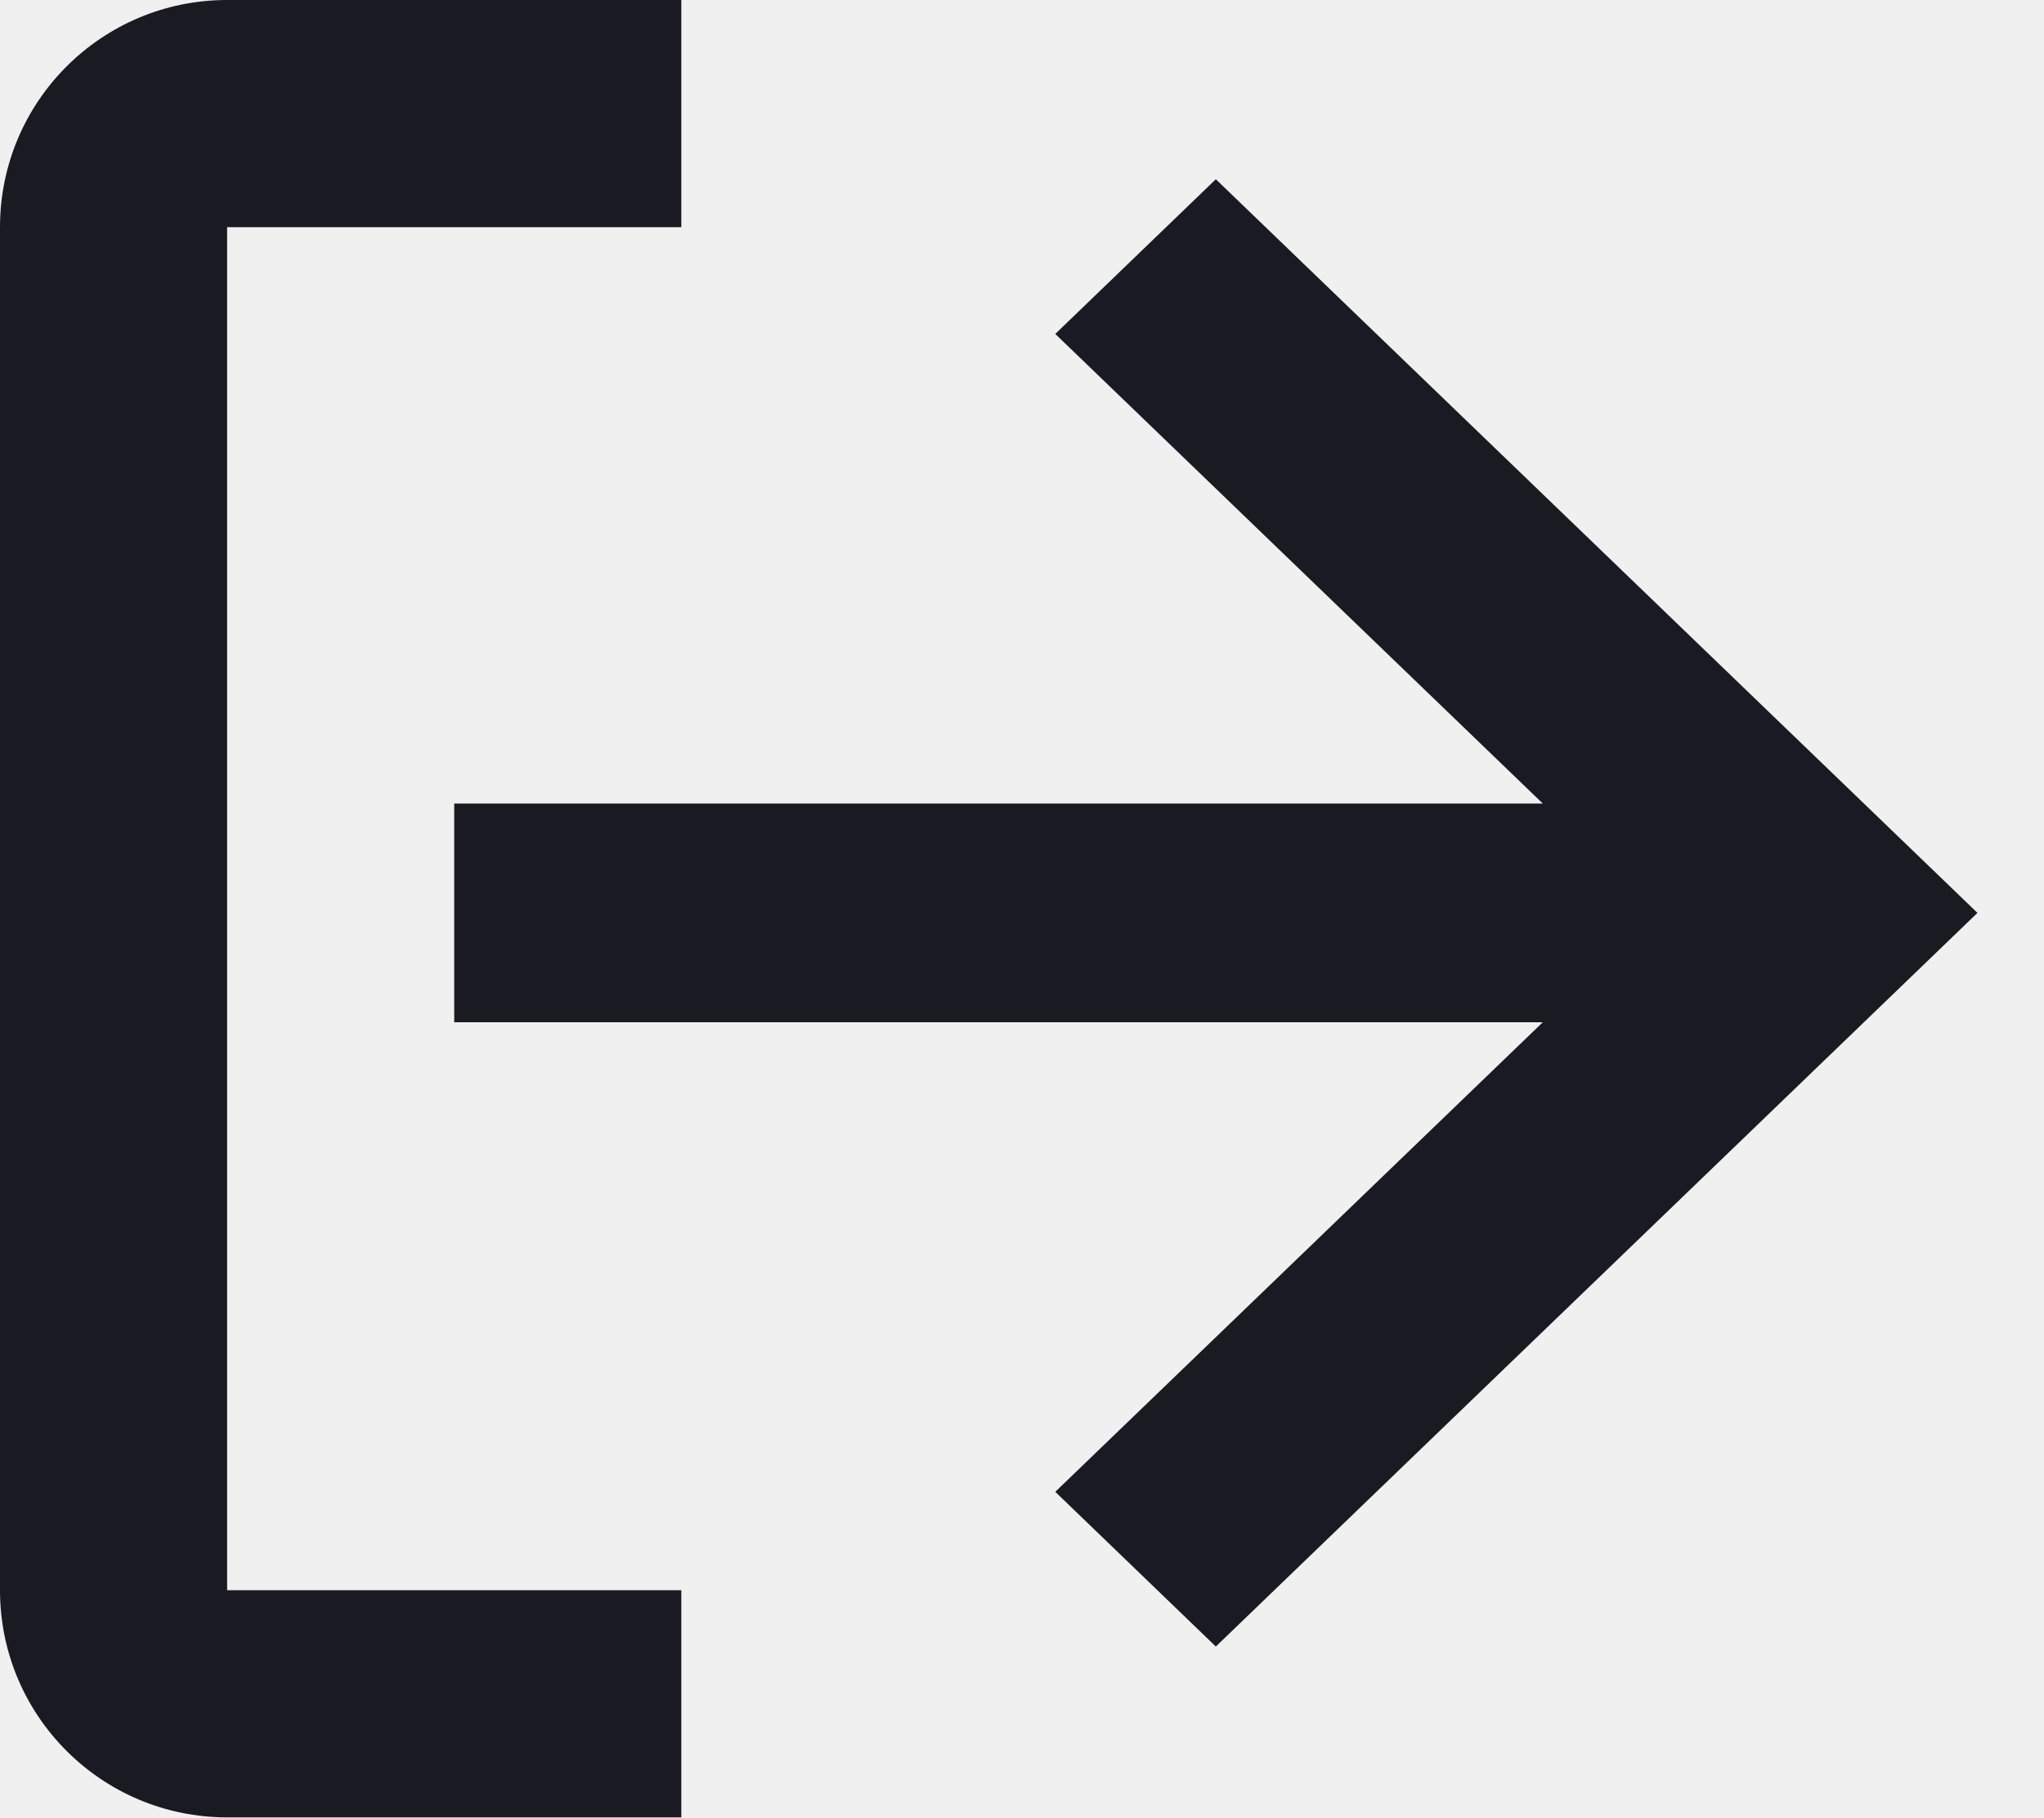
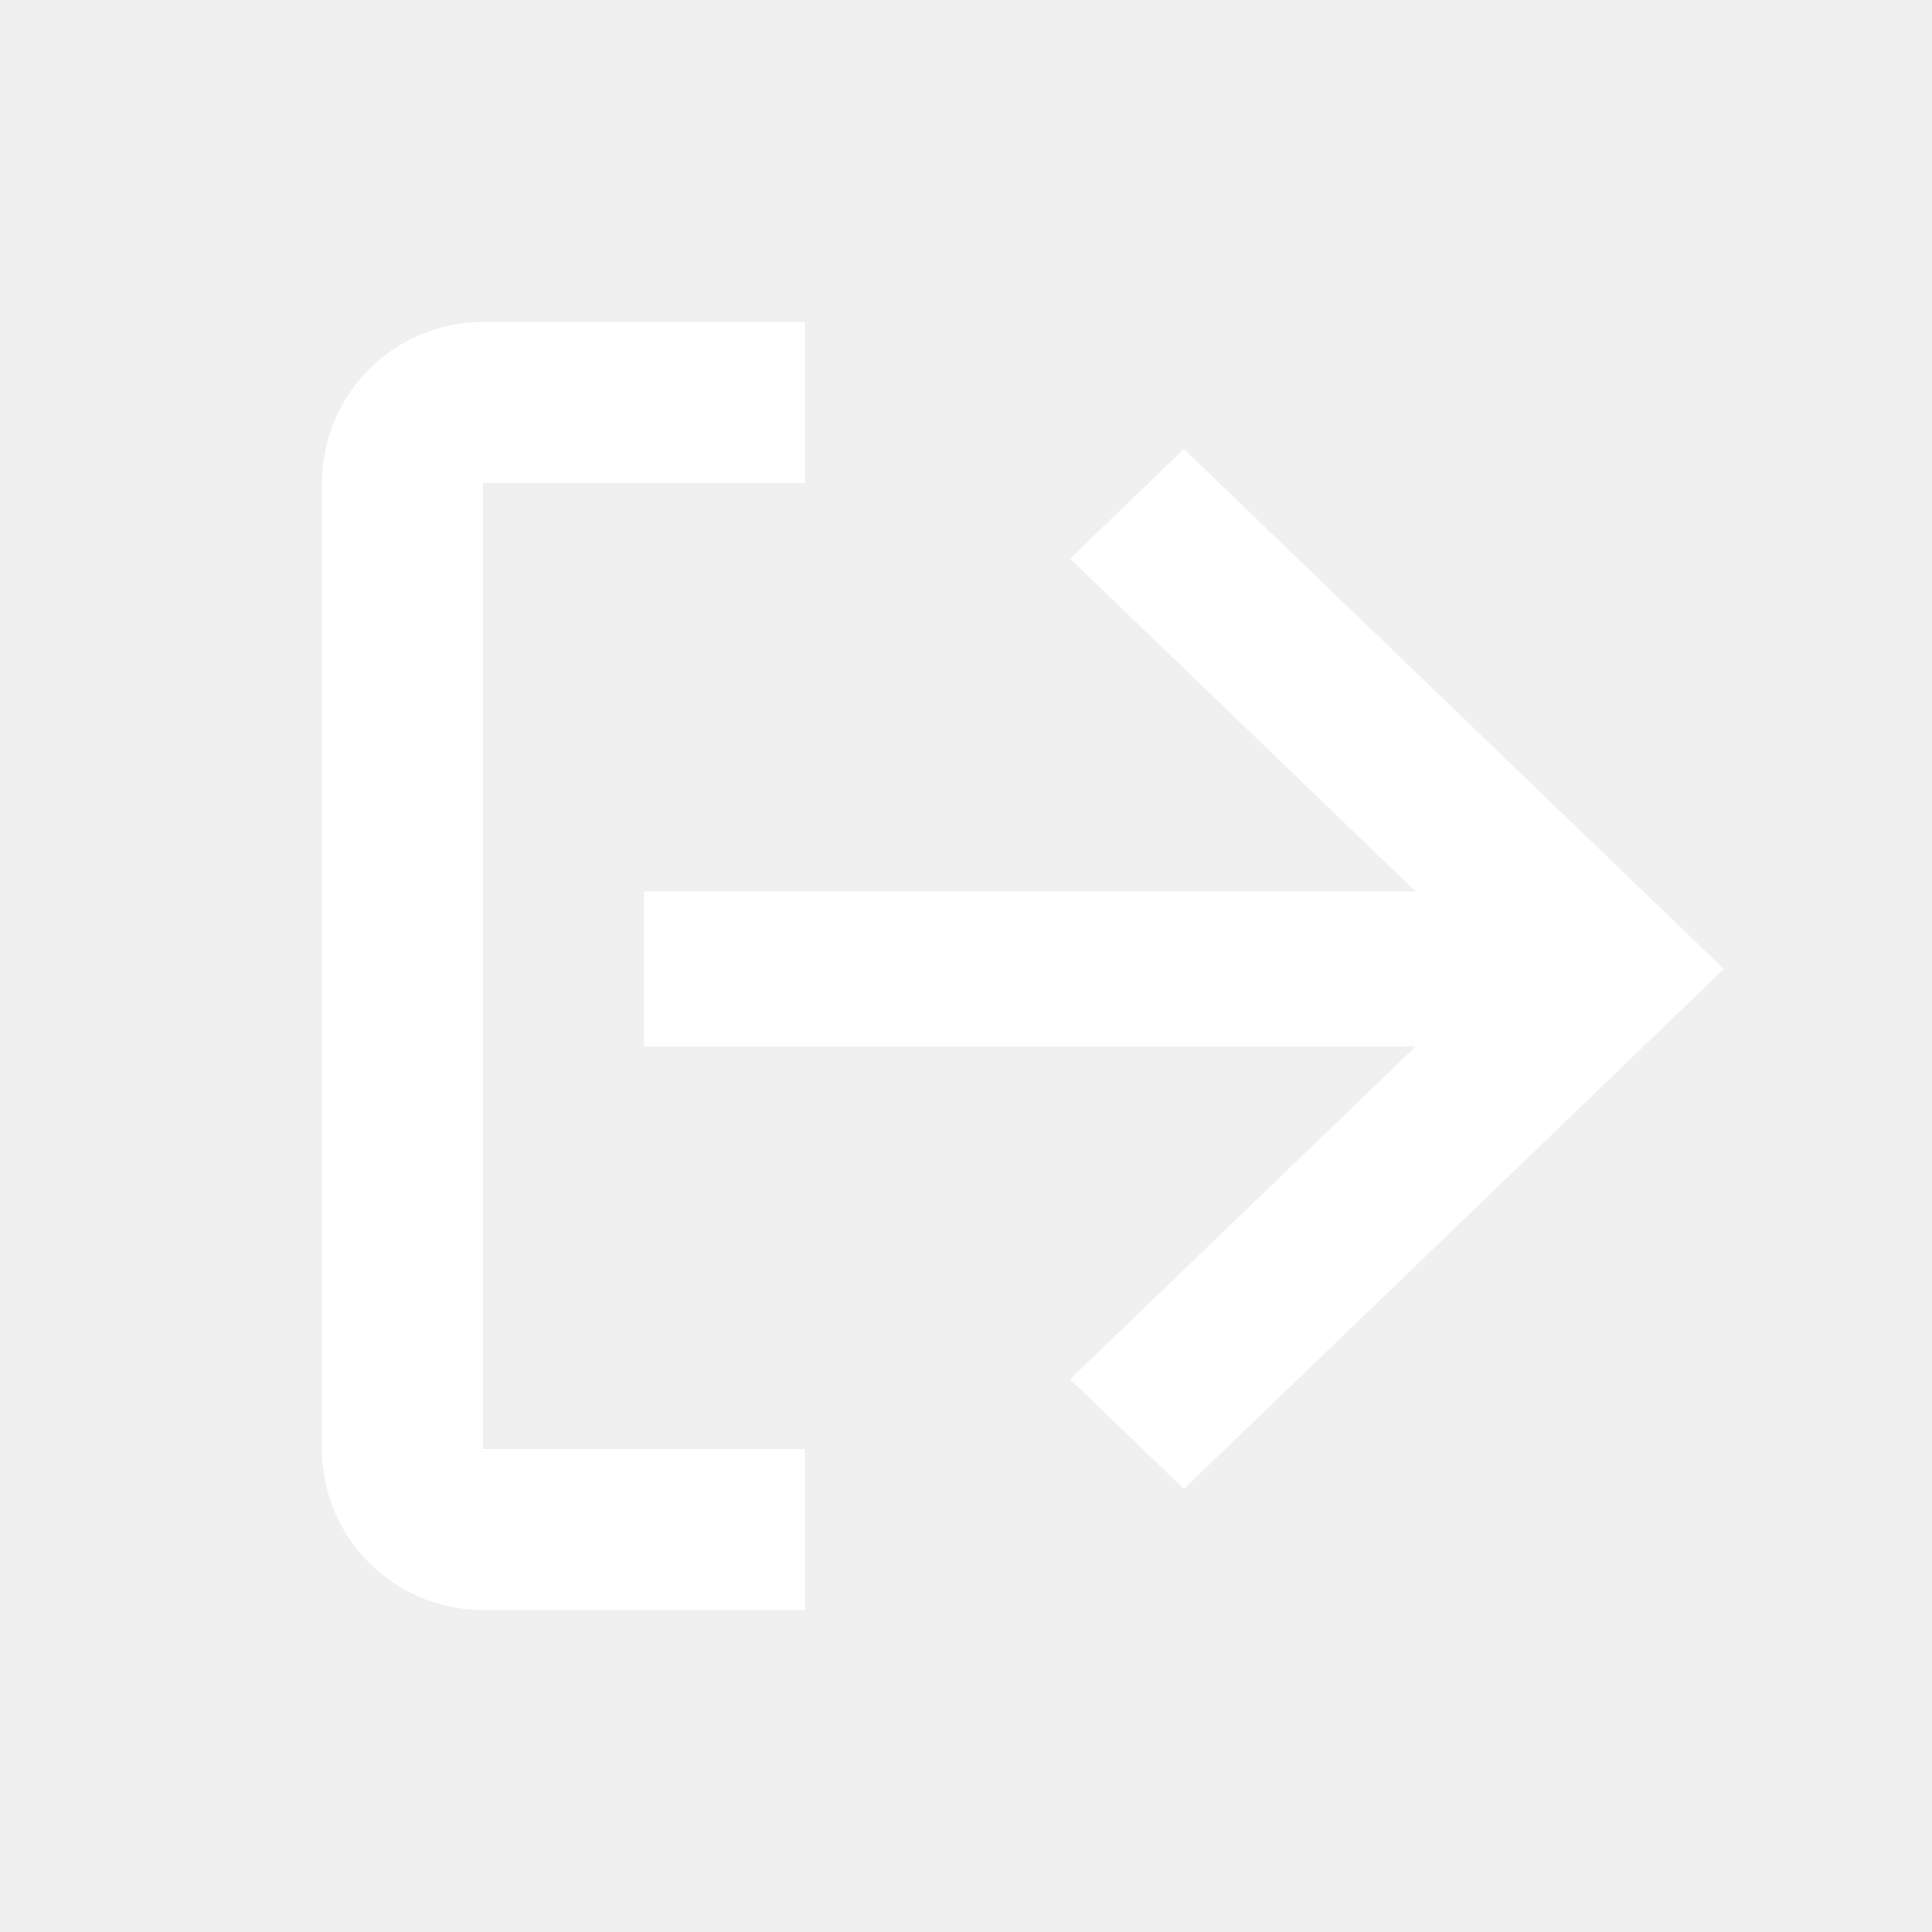
- <svg xmlns="http://www.w3.org/2000/svg" width="18" height="16" viewBox="0 0 18 16" fill="none">
-   <path fill-rule="evenodd" clip-rule="evenodd" d="M6 2L2 2L2 14H6V16H2C0.895 16 0 15.105 0 14V2C0 0.895 0.895 0 2 0H6V2ZM13.586 9L9.293 13.134L10.707 14.496L17.414 8.037L10.707 1.578L9.293 2.94L13.586 7.074H4V9H13.586Z" fill="#1A1B22" />
+ <svg xmlns="http://www.w3.org/2000/svg" width="24" height="24" viewBox="0 0 24 24" fill="none">
+   <path fill-rule="evenodd" clip-rule="evenodd" d="M10 6L6 6L6 18H10V20H6C4.895 20 4 19.105 4 18V6C4 4.895 4.895 4 6 4H10V6ZM17.586 13L13.293 17.134L14.707 18.496L21.414 12.037L14.707 5.578L13.293 6.94L17.586 11.074H8V13H17.586Z" fill="white" />
</svg>
